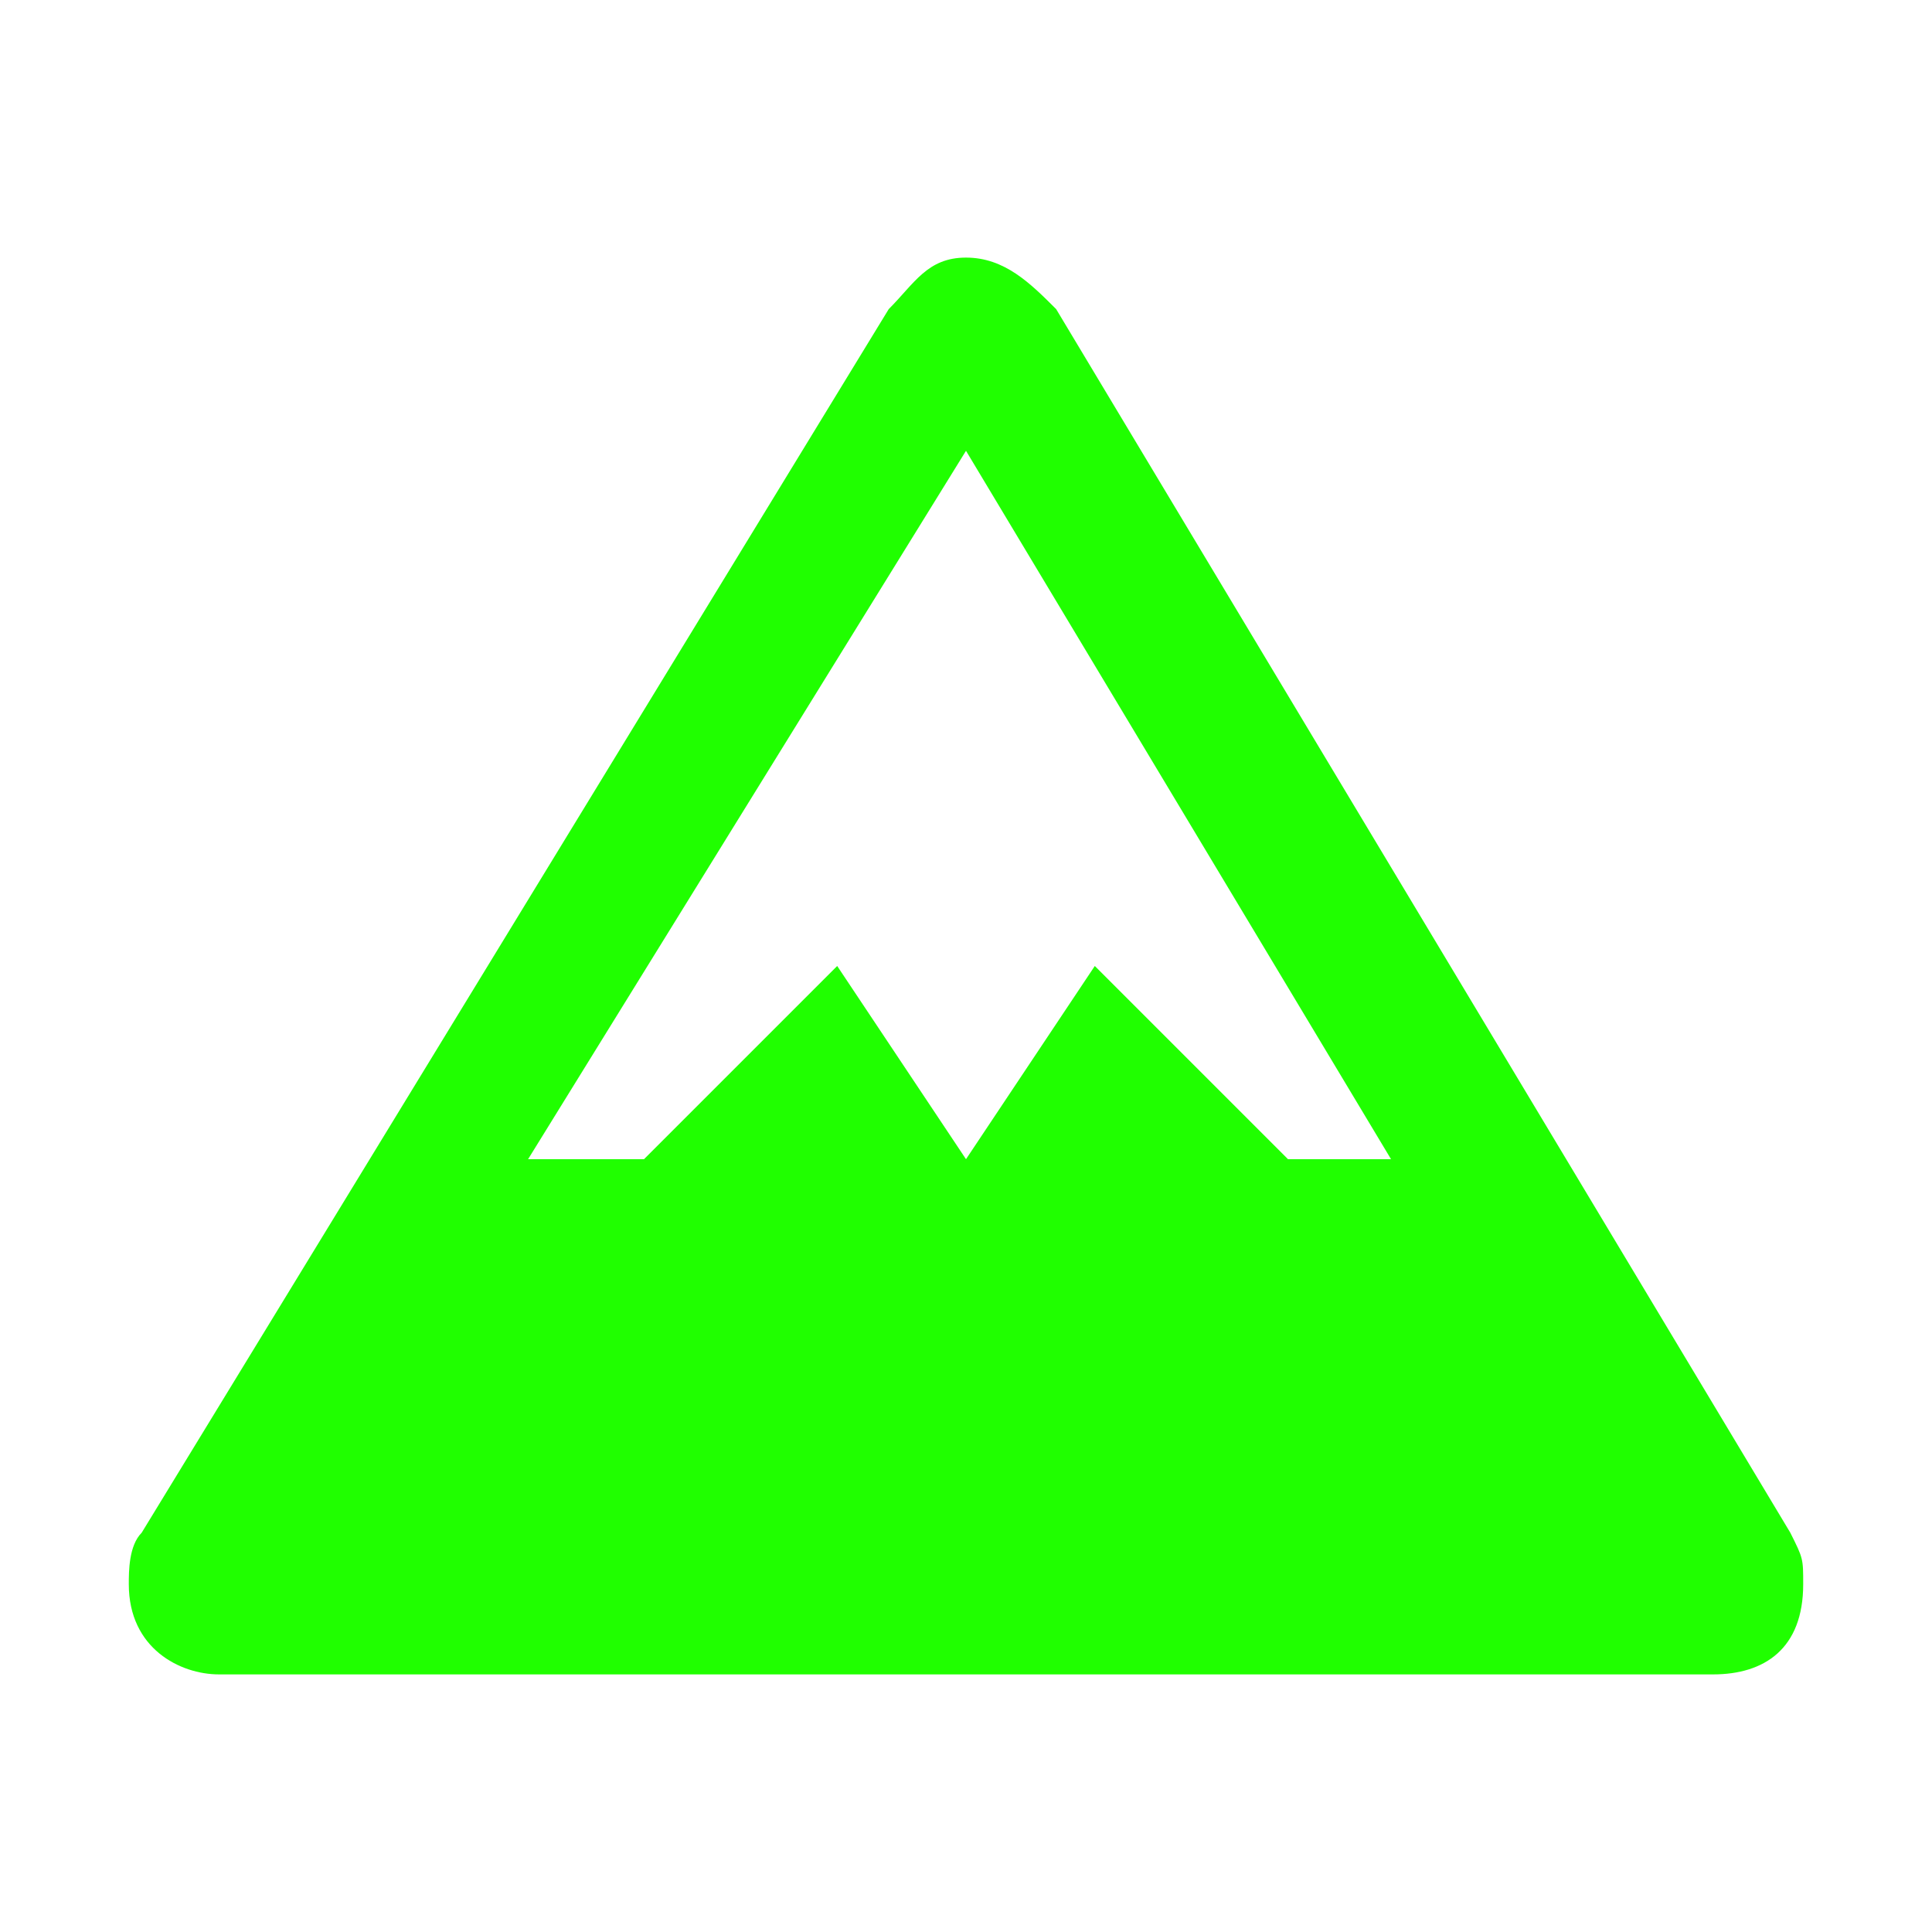
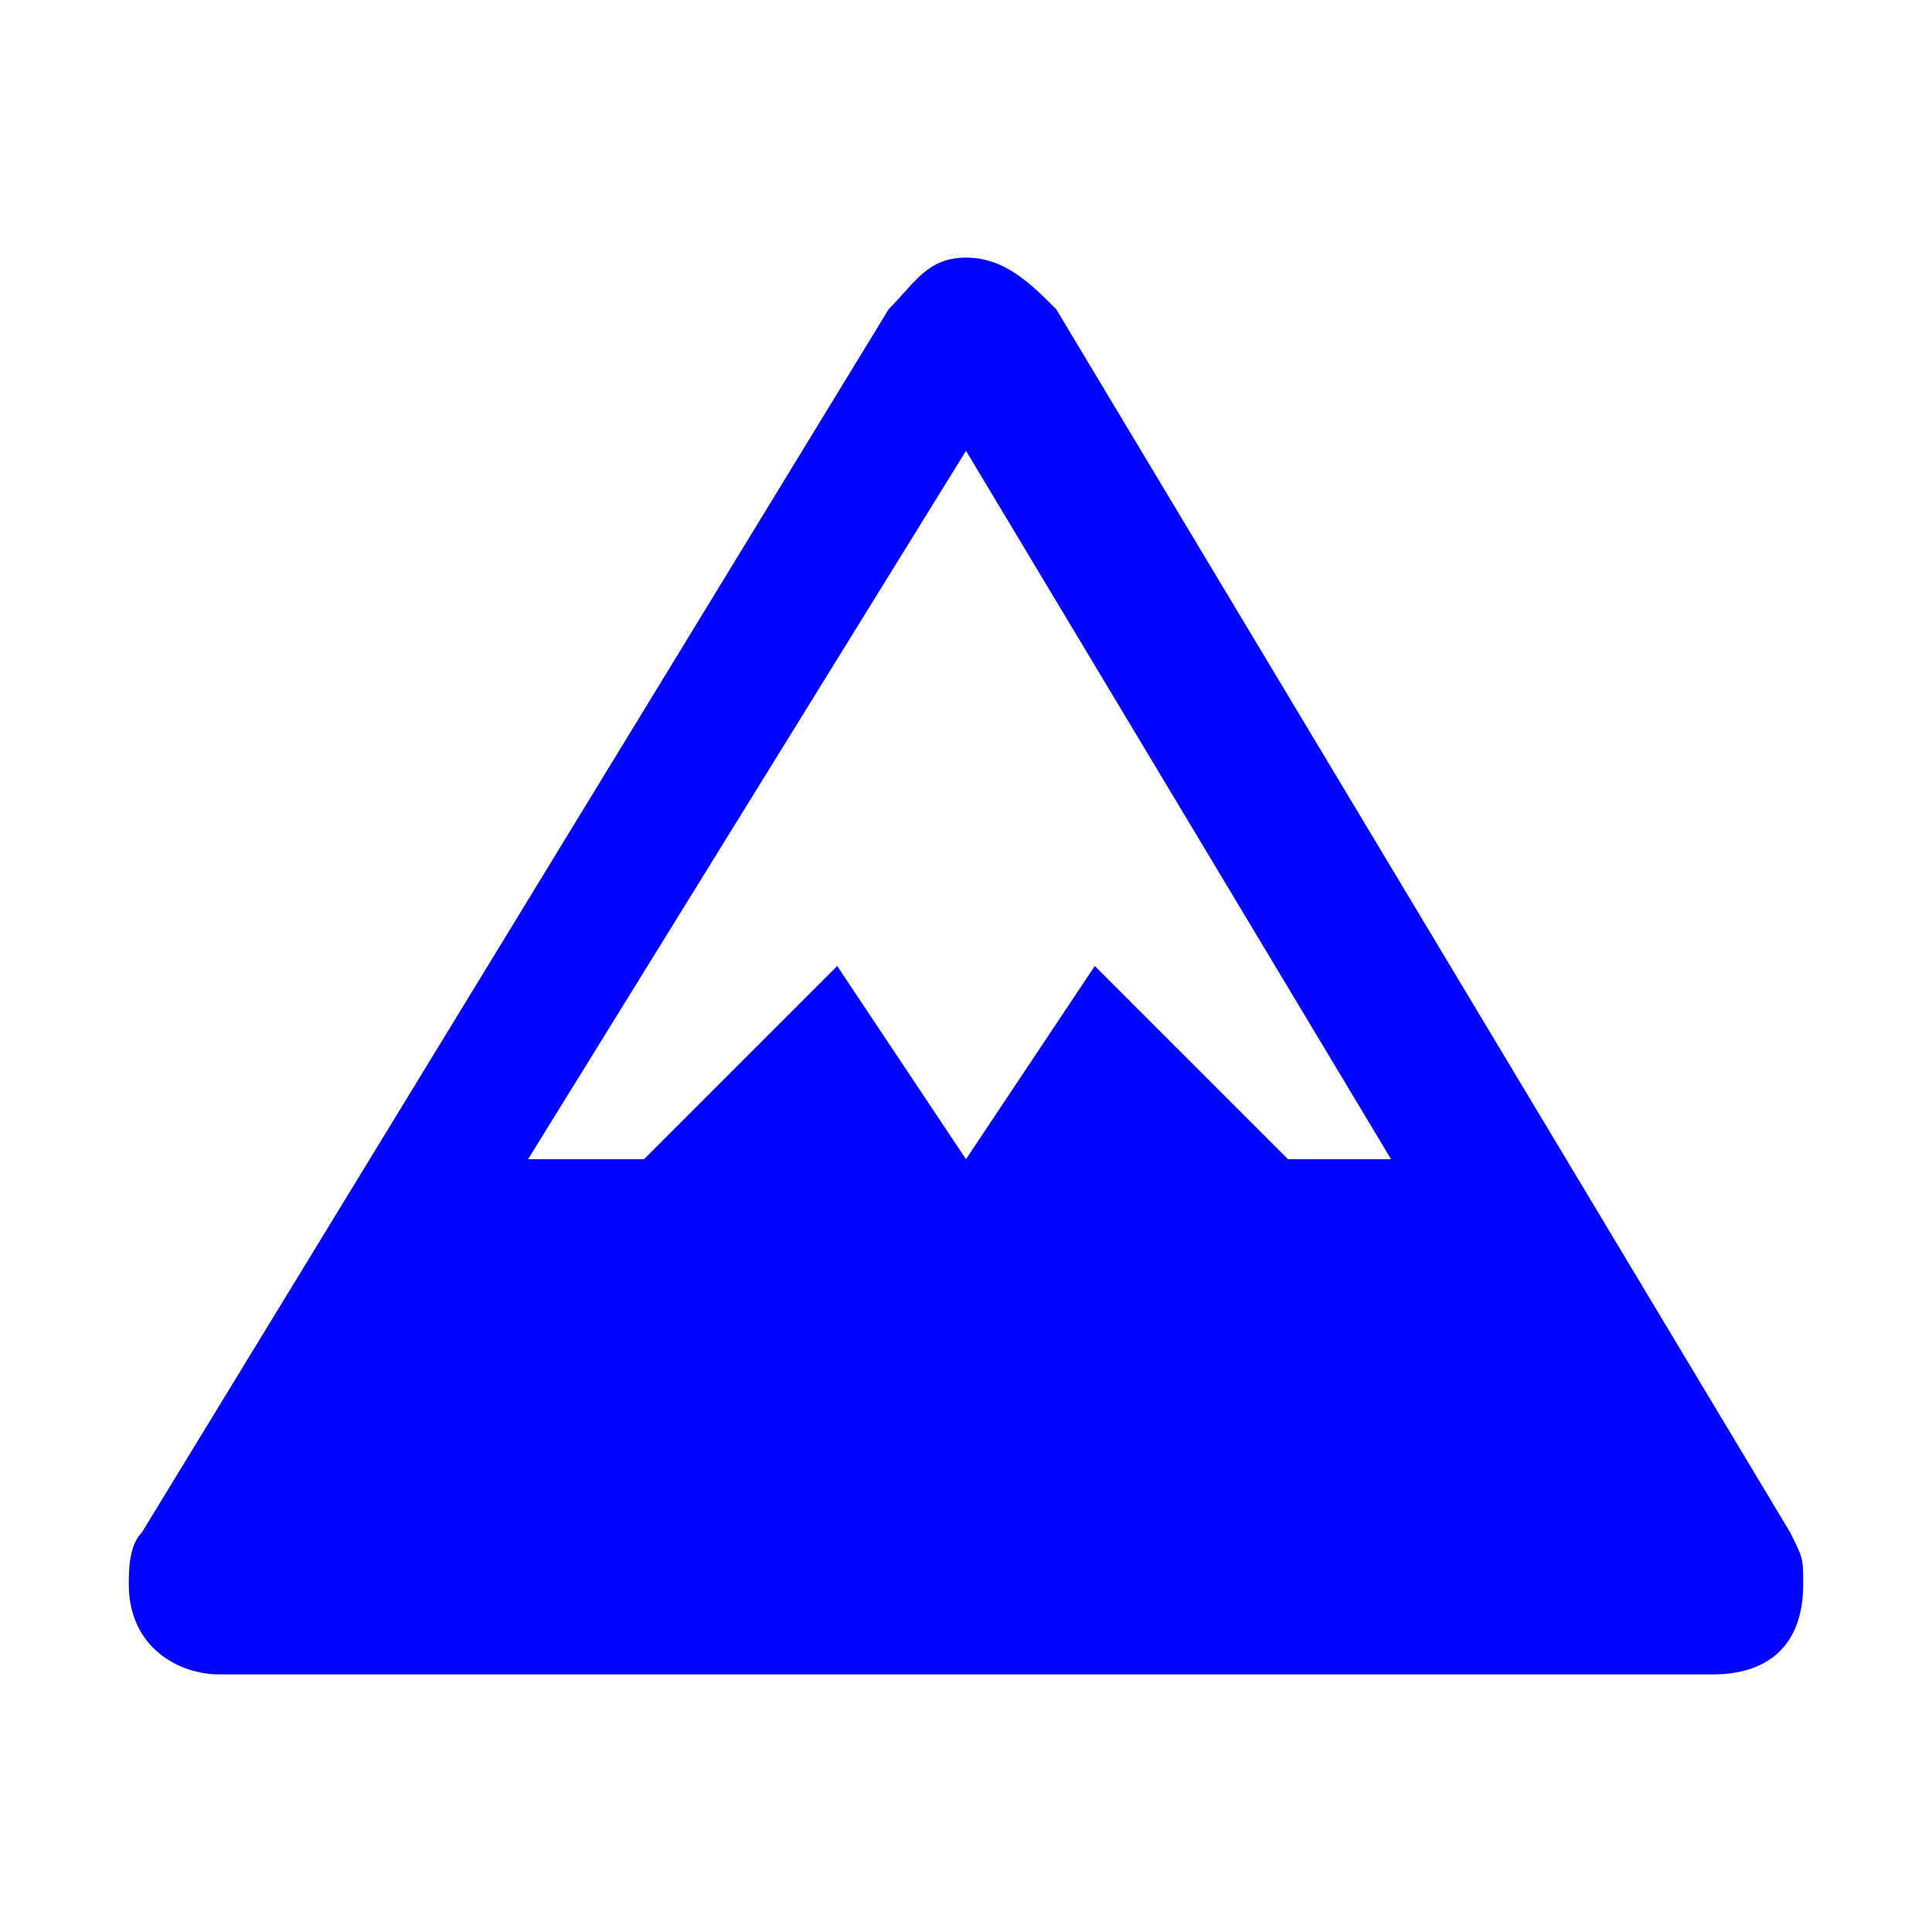
<svg xmlns="http://www.w3.org/2000/svg" width="100%" height="100%" viewBox="0 0 29 29" version="1.1" xml:space="preserve" style="fill-rule:evenodd;clip-rule:evenodd;stroke-linejoin:round;stroke-miterlimit:2;">
  <g id="path5571" transform="matrix(1.93333,0,0,1.93333,0,0)">
-     <path d="M7.5,2C7.2,2 7.1,2.2 6.9,2.4L1.1,11.9C1,12 1,12.2 1,12.3C1,12.8 1.4,13 1.7,13L13.3,13C13.7,13 14,12.8 14,12.3C14,12.1 14,12.1 13.9,11.9L8.2,2.4C8,2.2 7.8,2 7.5,2ZM7.5,3.5L10.8,9L10,9L8.5,7.5L7.5,9L6.5,7.5L5,9L4.1,9L7.5,3.5Z" style="fill:#20ff00;fill-rule:nonzero;" />
+     <path d="M7.5,2C7.2,2 7.1,2.2 6.9,2.4L1.1,11.9C1,12 1,12.2 1,12.3C1,12.8 1.4,13 1.7,13L13.3,13C13.7,13 14,12.8 14,12.3C14,12.1 14,12.1 13.9,11.9L8.2,2.4C8,2.2 7.8,2 7.5,2ZM7.5,3.5L10.8,9L10,9L8.5,7.5L7.5,9L6.5,7.5L5,9L4.1,9L7.5,3.5Z" style="fill:#0004ff;fill-rule:nonzero;" />
  </g>
</svg>
